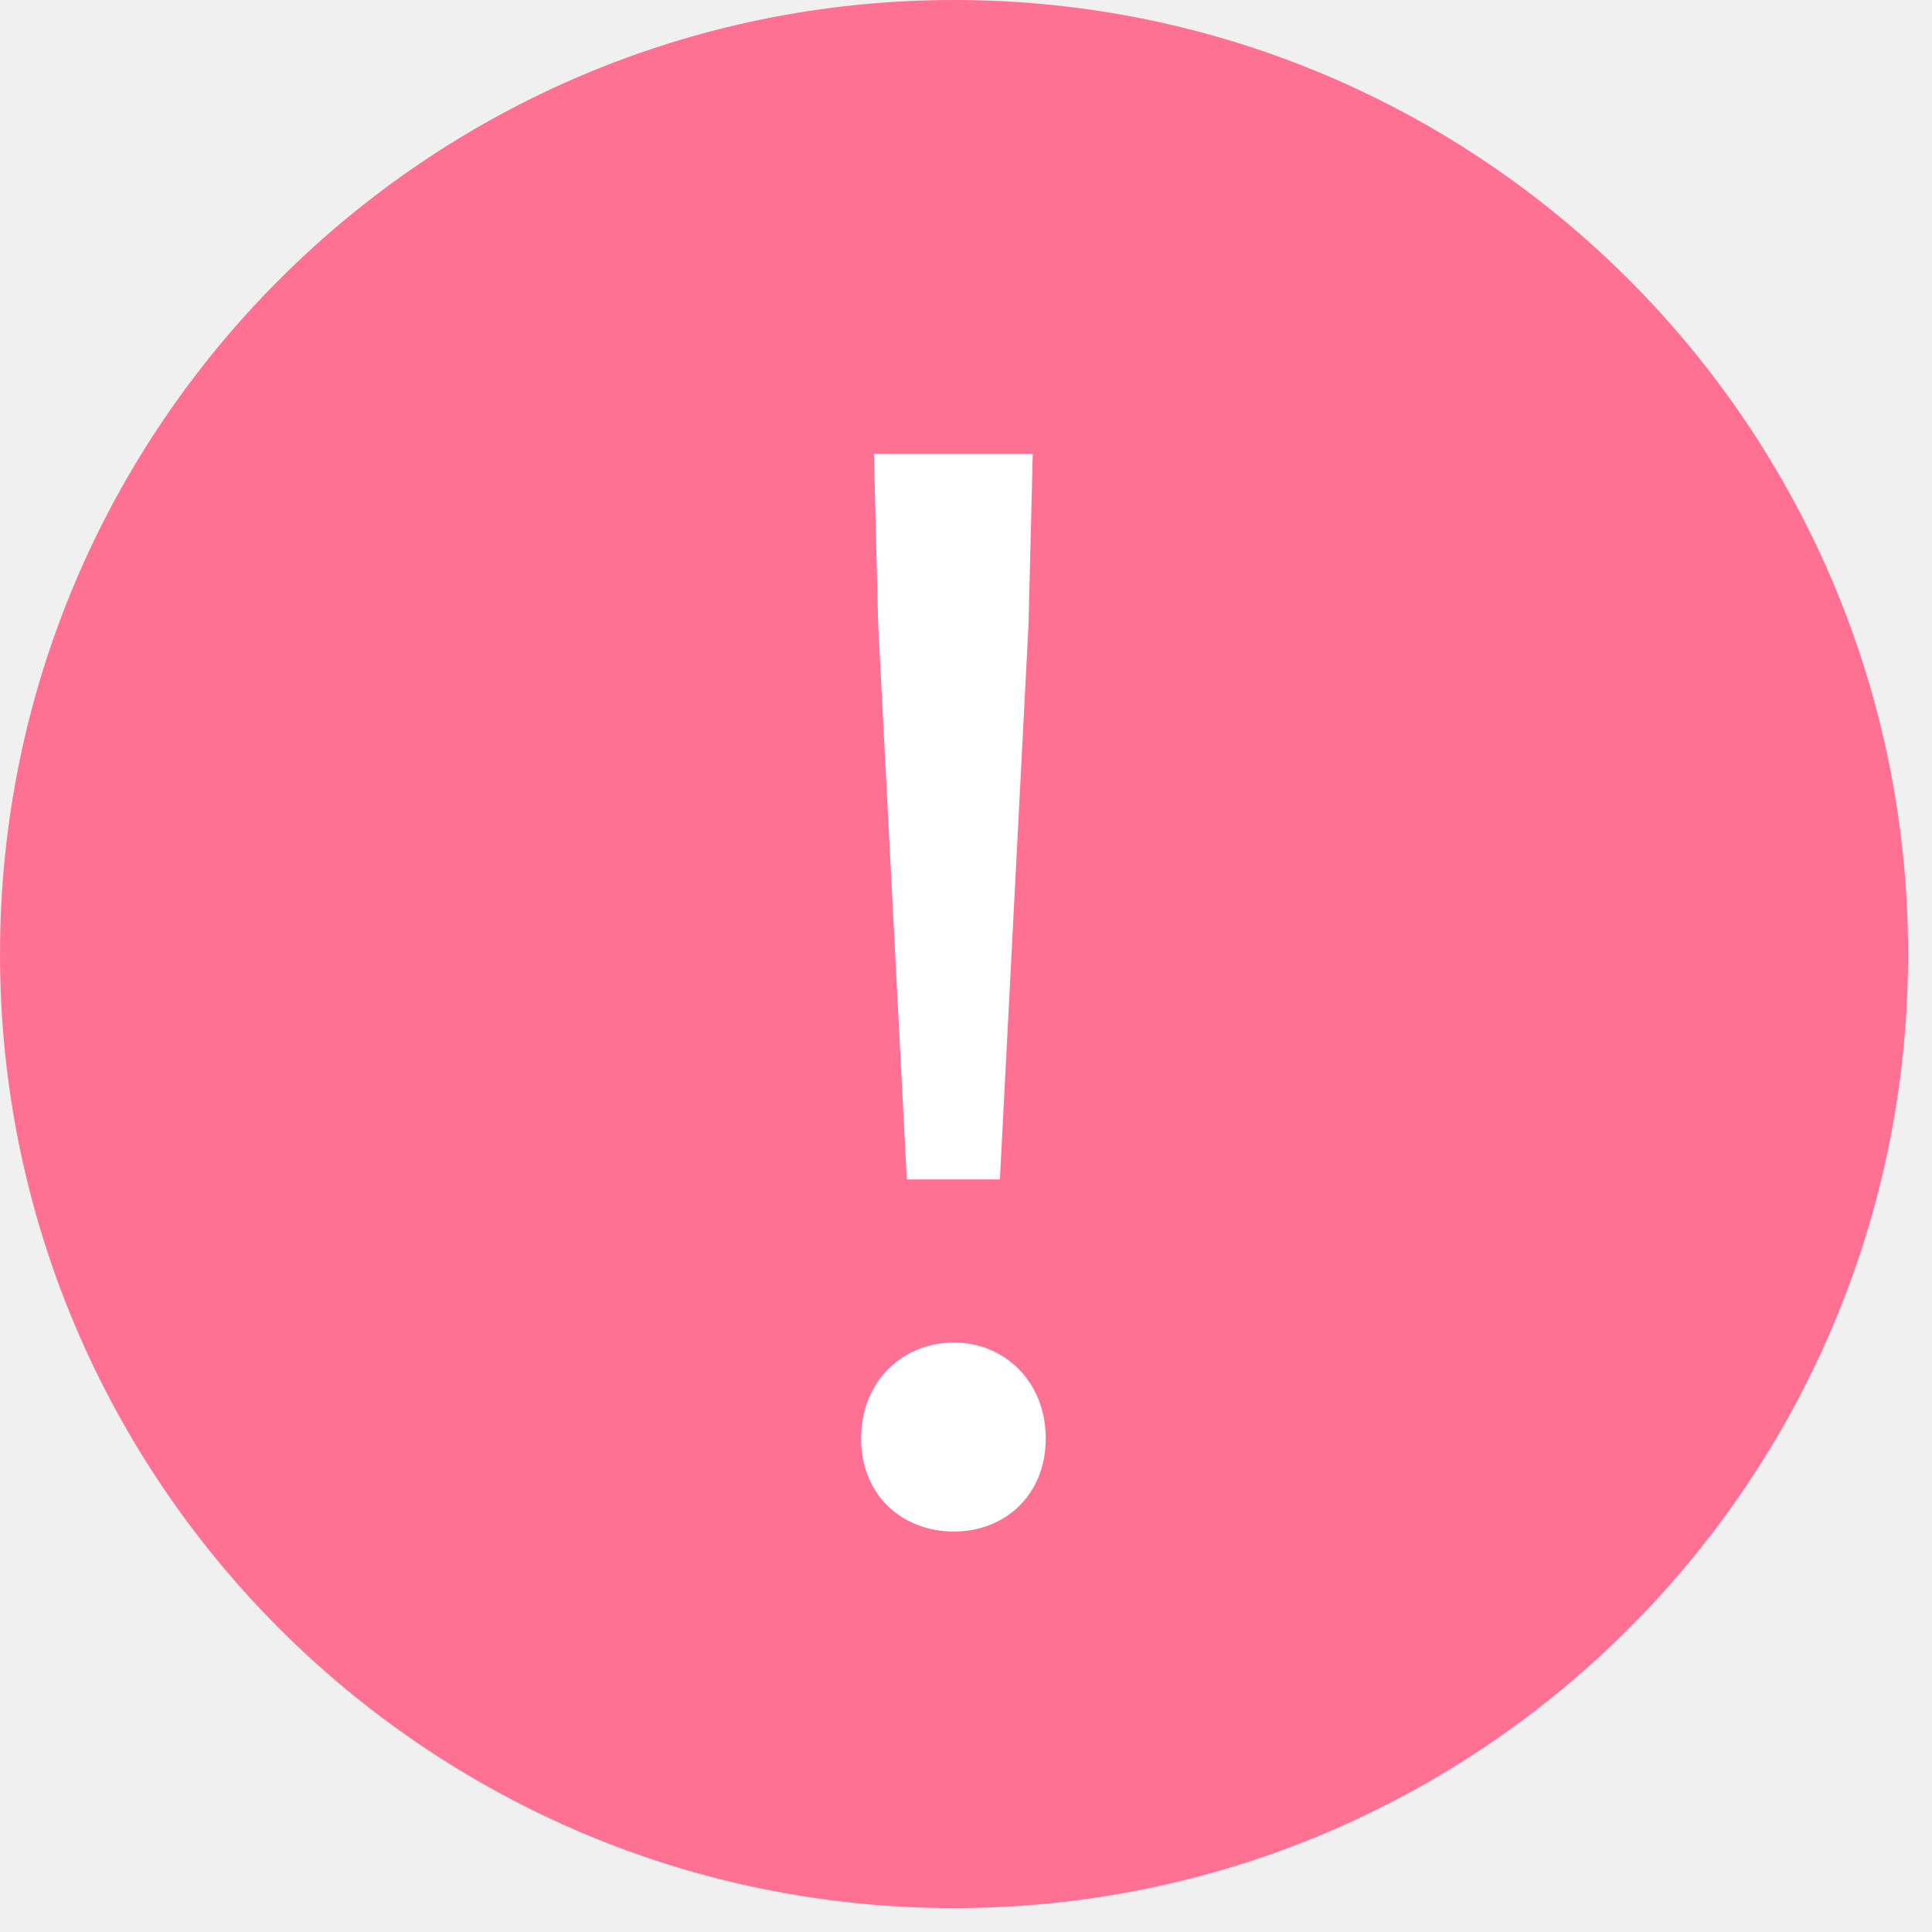
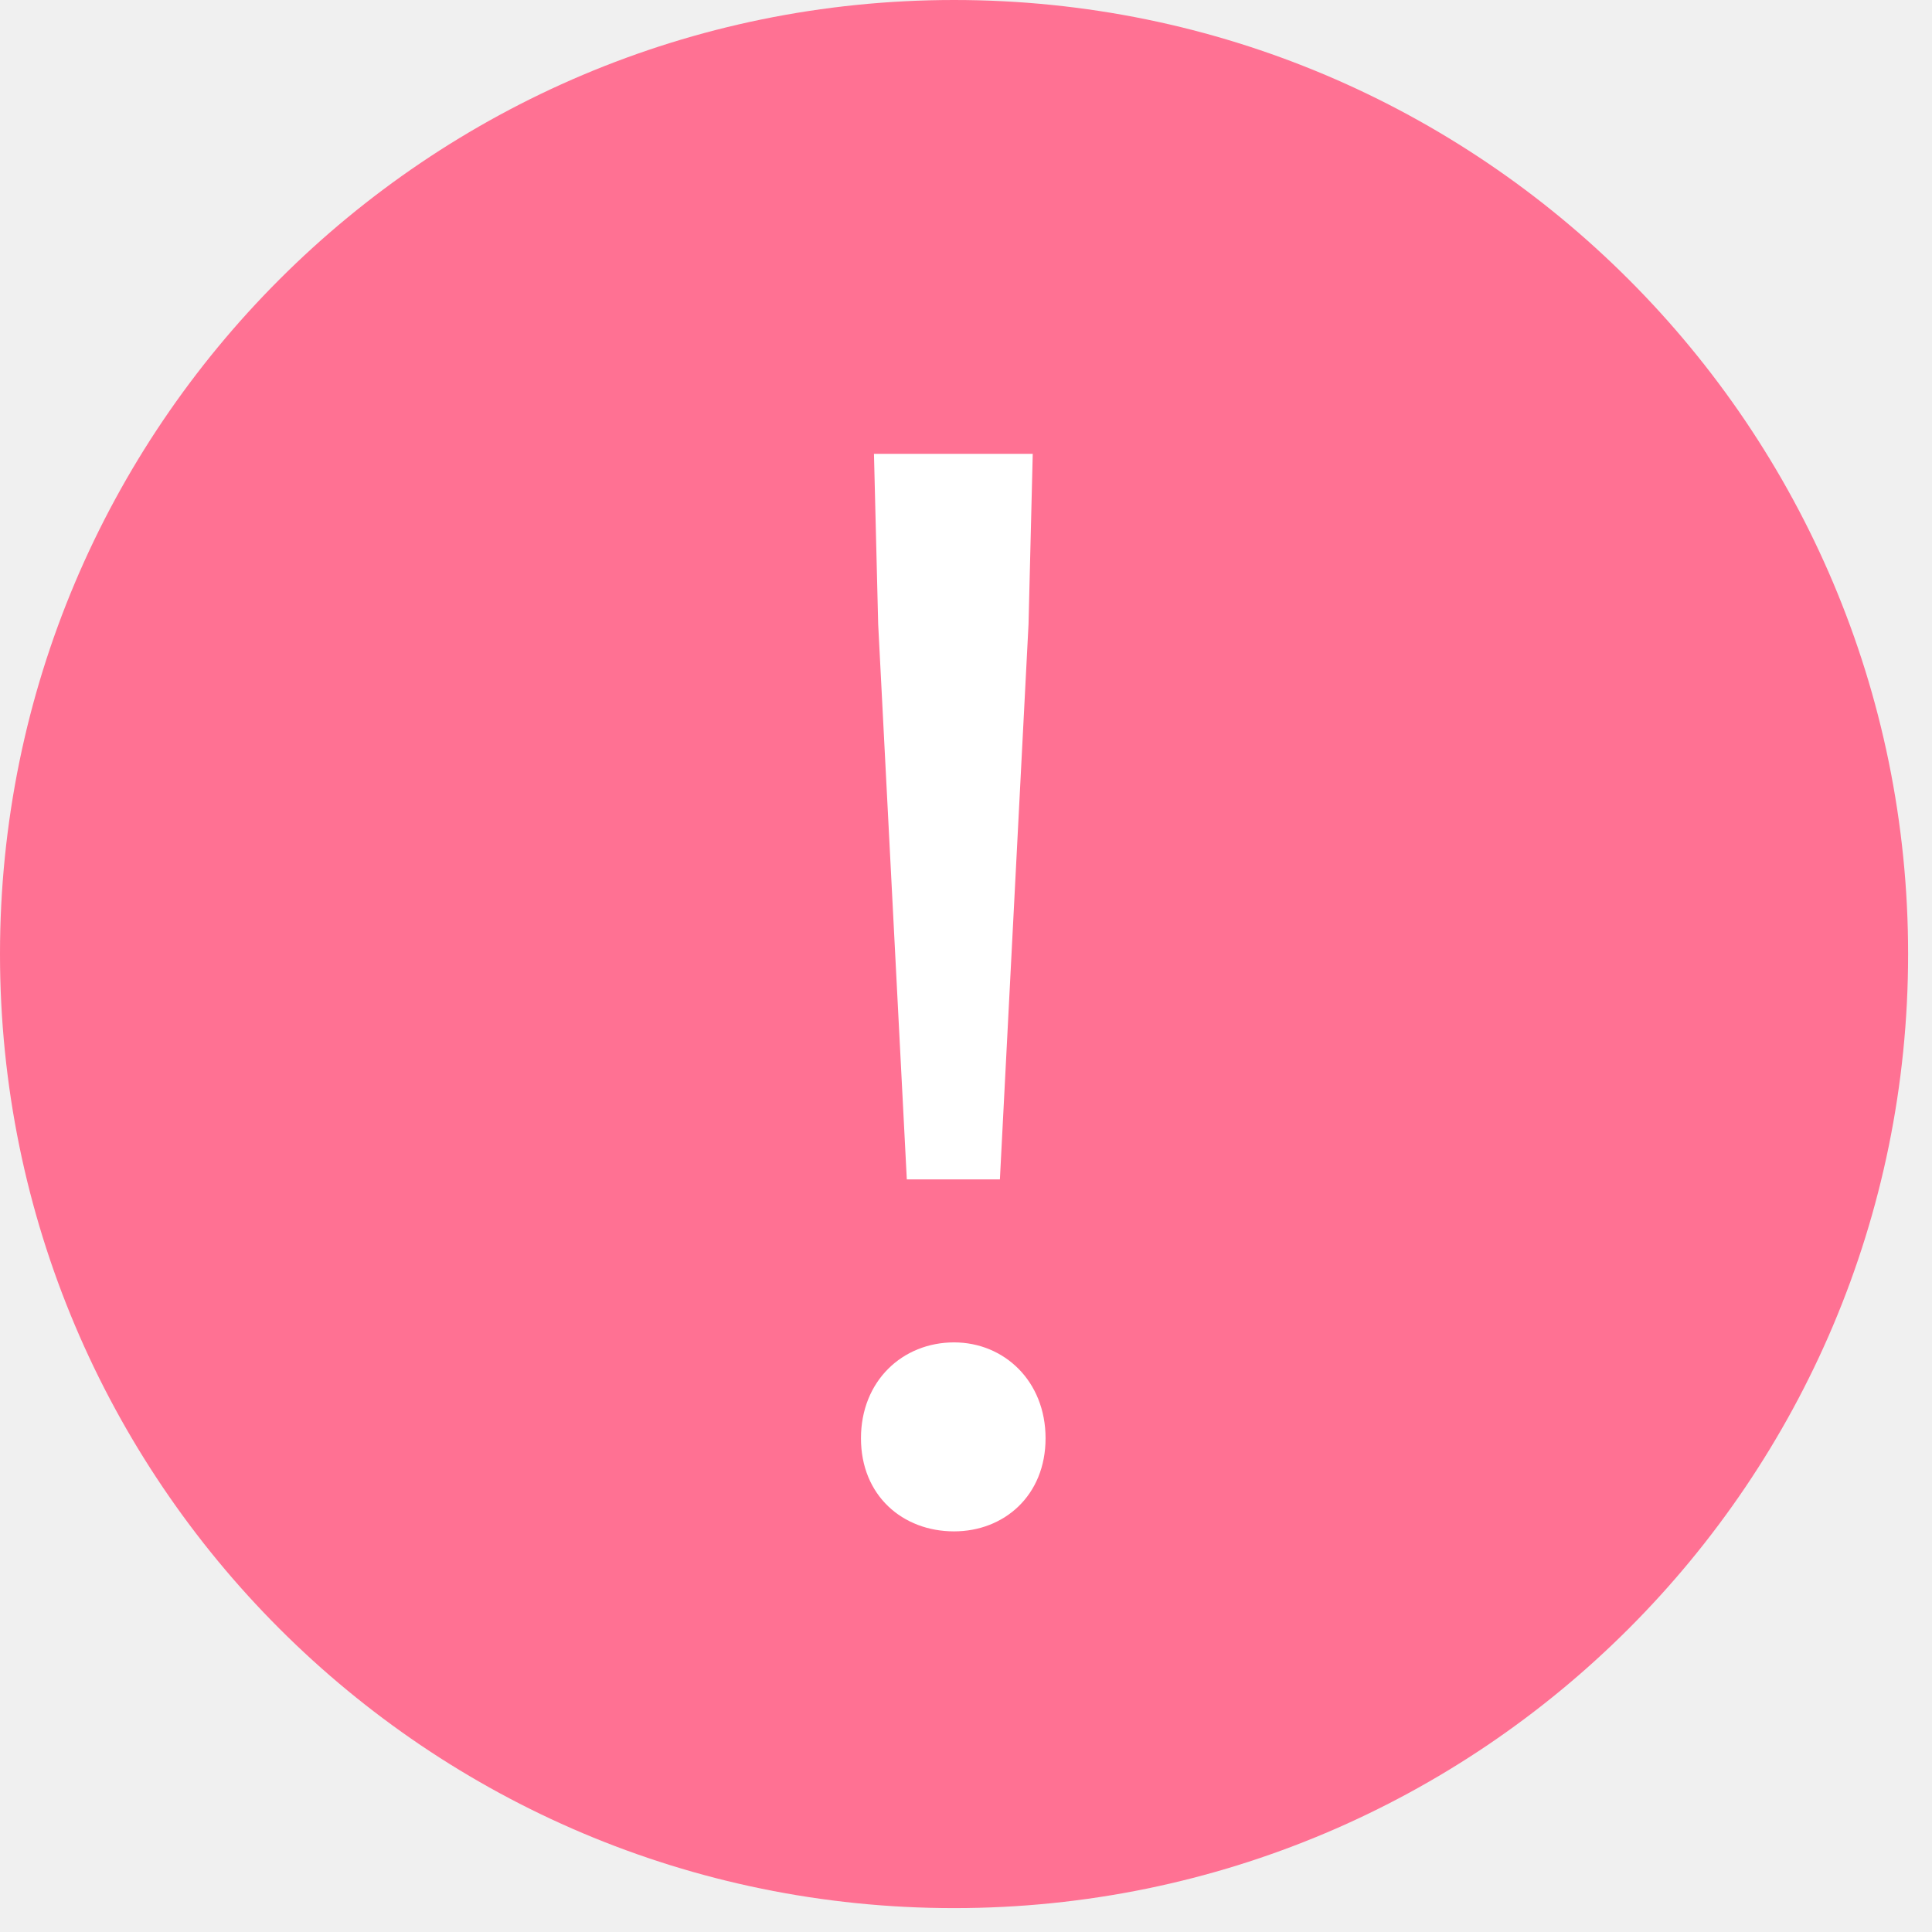
- <svg xmlns="http://www.w3.org/2000/svg" width="11" height="11" viewBox="0 0 11 11" fill="none">
-   <circle cx="5.432" cy="5.432" r="5.432" fill="#FF7193" />
-   <path d="M5.163 6.715L5 3.554L4.976 2.584H5.88L5.856 3.554L5.693 6.715H5.163ZM5.432 8.72C5.139 8.72 4.903 8.516 4.903 8.19C4.903 7.864 5.139 7.644 5.432 7.644C5.717 7.644 5.954 7.864 5.954 8.19C5.954 8.516 5.717 8.72 5.432 8.72Z" fill="white" />
+ <svg xmlns="http://www.w3.org/2000/svg" fill="none" height="11" viewBox="0 0 11 11" width="11">
+   <circle cx="5.432" cy="5.432" fill="#ff7193" r="5.432" />
+   <path d="m5.163 6.715-.163-3.161-.024-.97h.904l-.024.97-.163 3.161zm.269 2.004c-.293 0-.53-.204-.53-.53s.236-.546.53-.546c.285 0 .521.22.521.546s-.236.53-.521.53z" fill="#fff" />
</svg>
